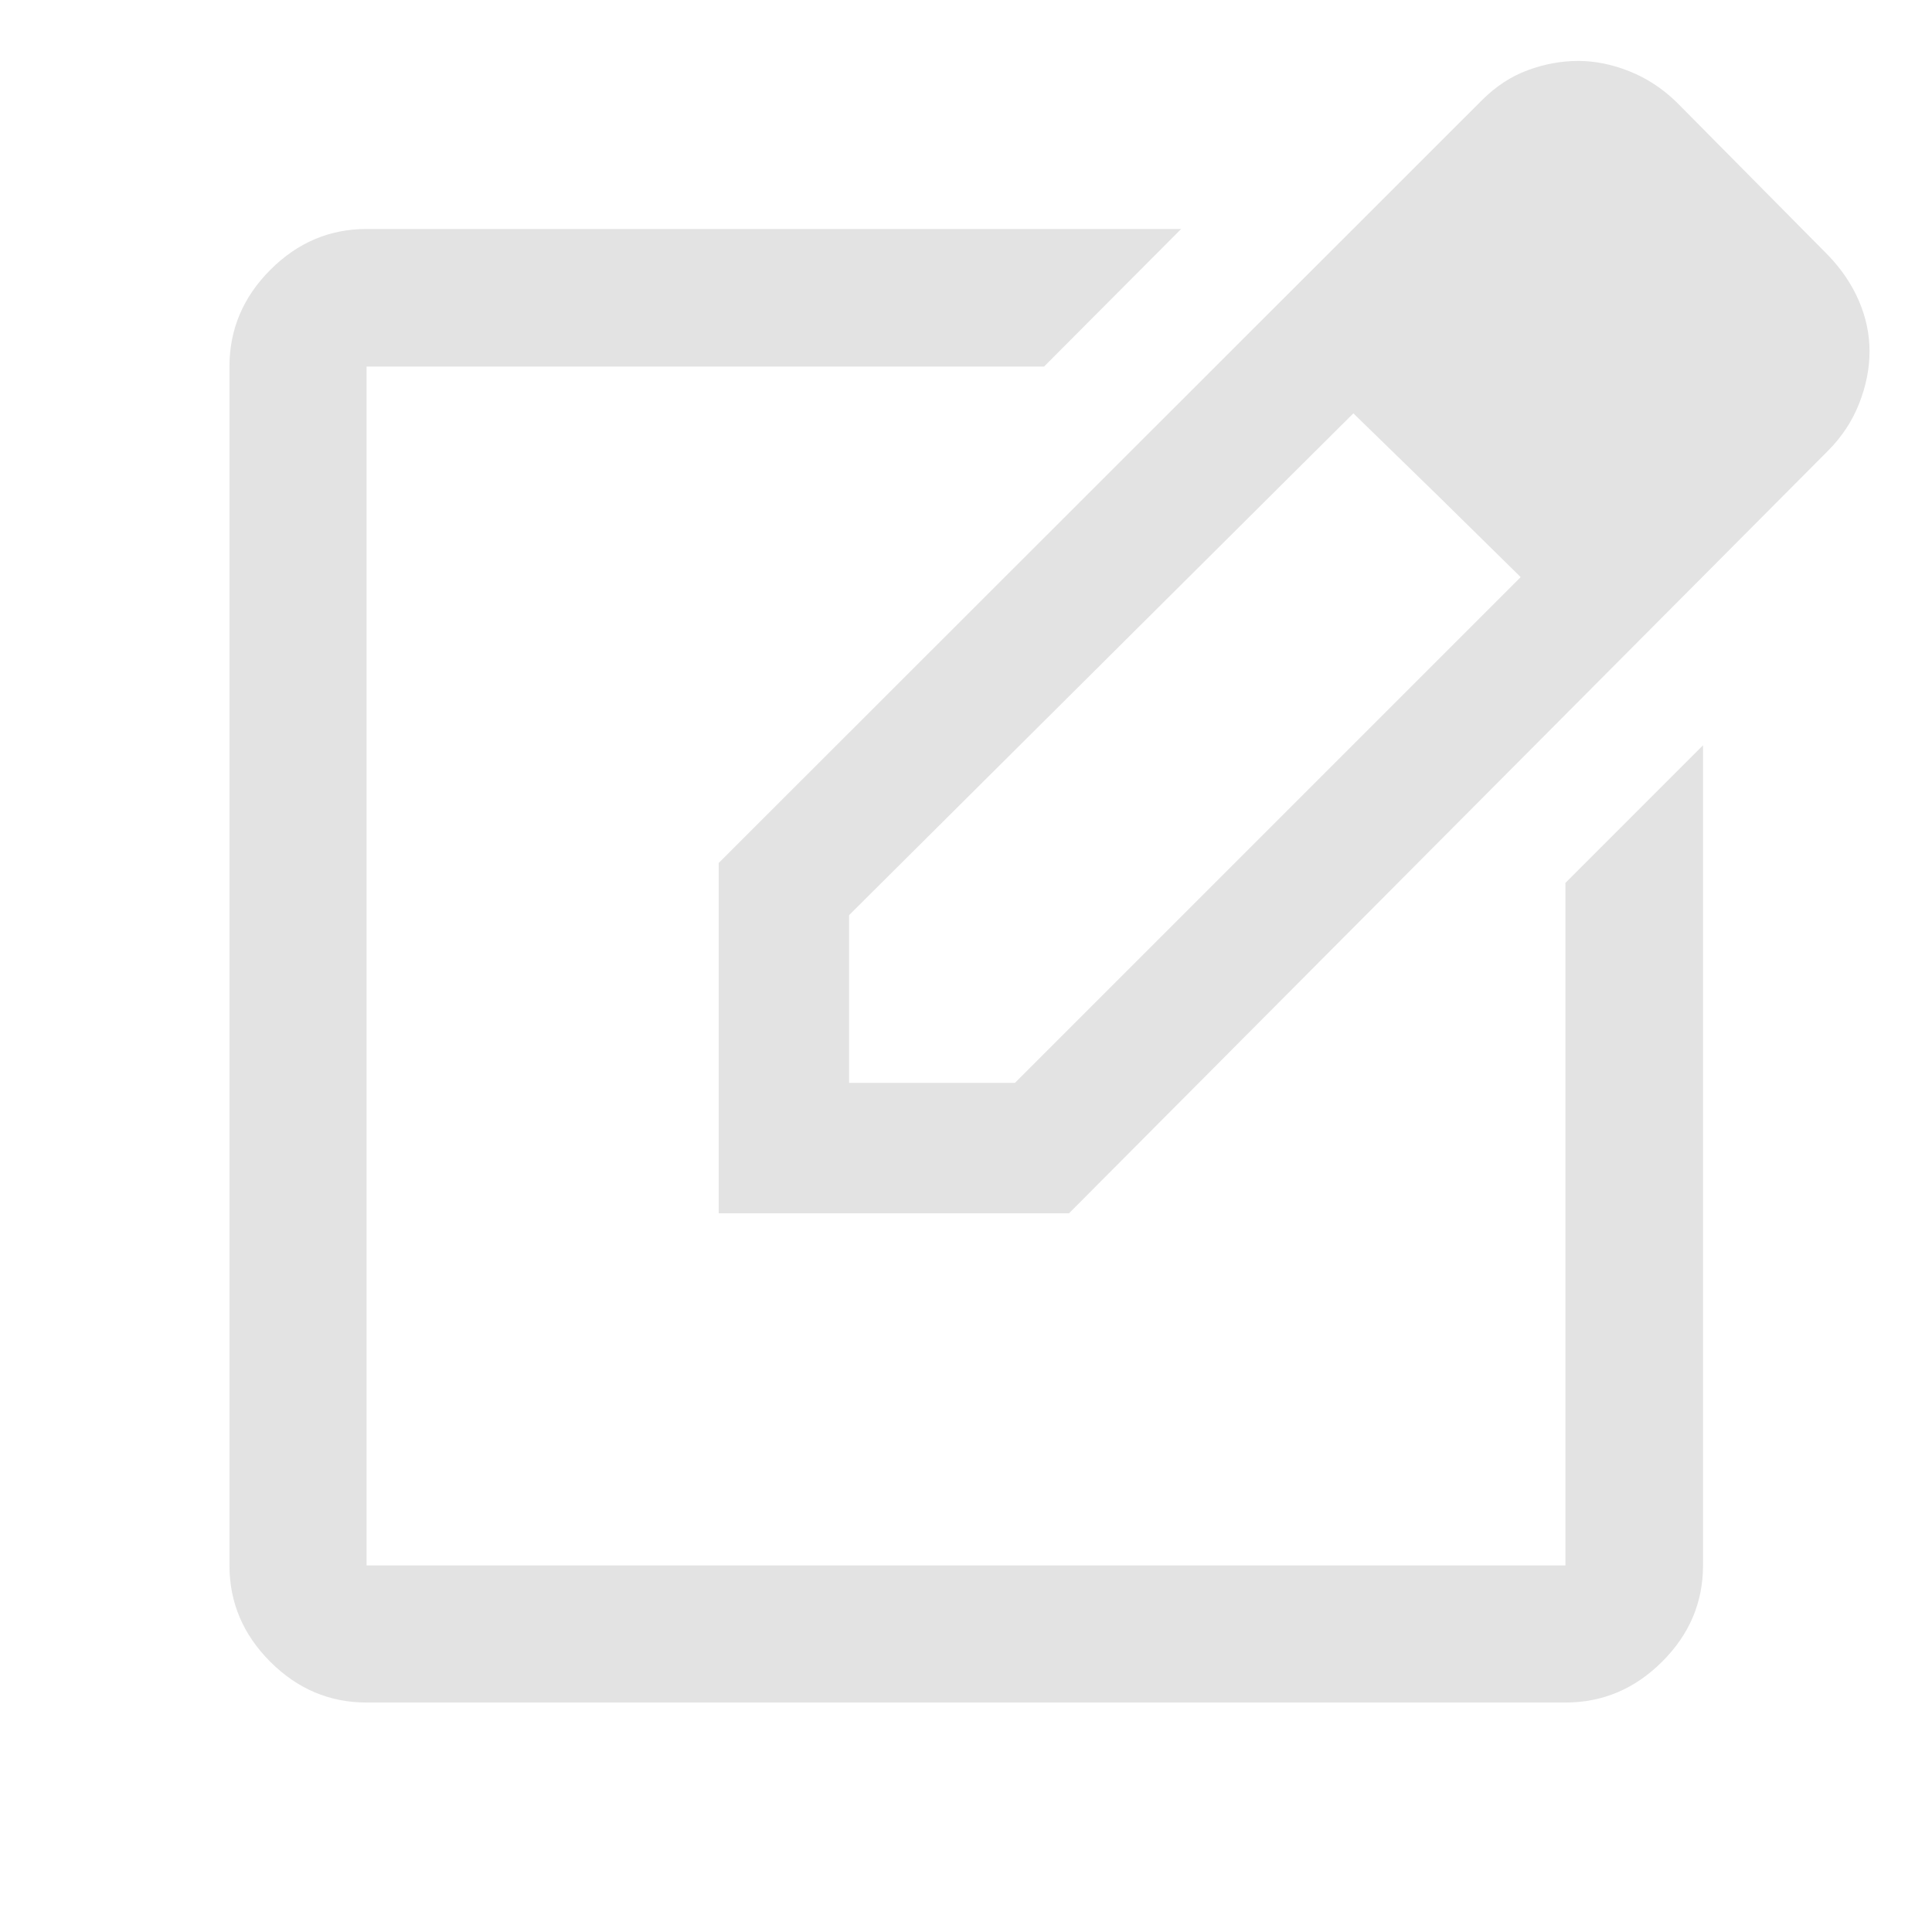
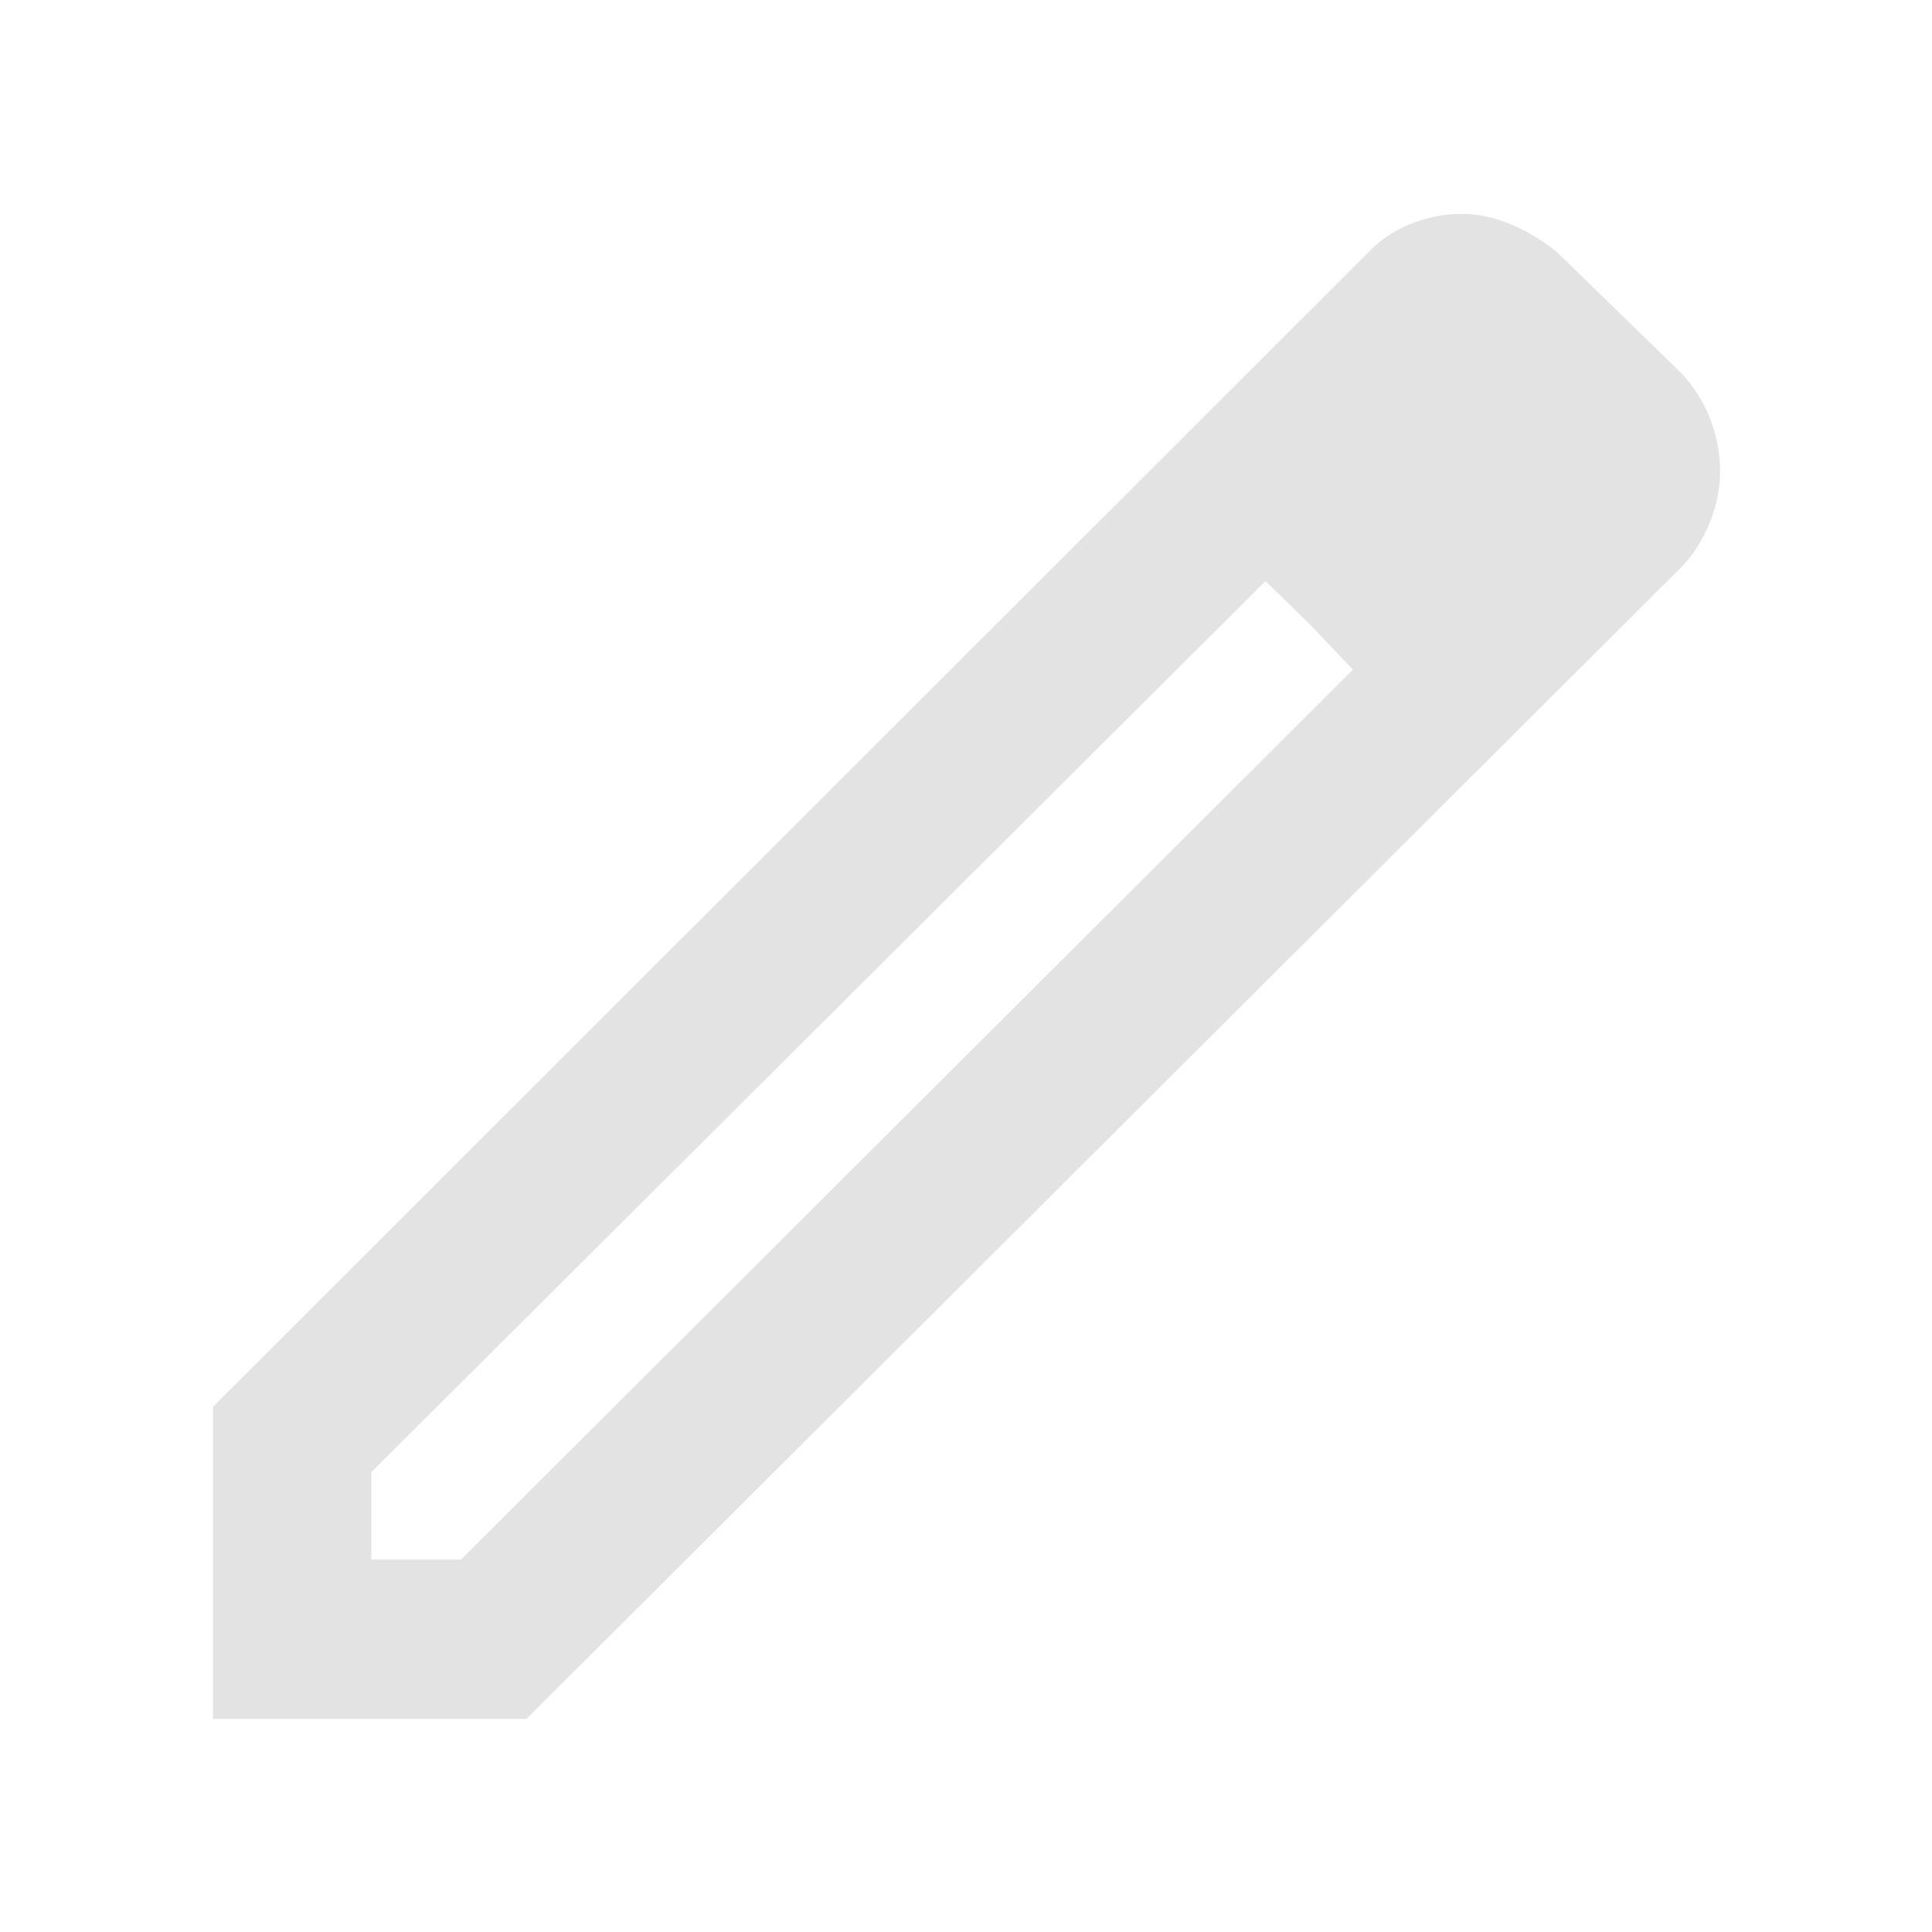
<svg xmlns="http://www.w3.org/2000/svg" height="48px" viewBox="0 -960 960 960" width="48px" fill="#e3e3e3">
-   <path d="M182.15-114.02q-27.6 0-47.86-20.27-20.27-20.26-20.27-47.86v-595.7q0-27.7 20.27-48.03 20.26-20.34 47.86-20.34h404.76l-68.13 68.37H182.15v595.7h595.7V-521.3l68.37-68.37v407.52q0 27.6-20.34 47.86-20.33 20.27-48.03 20.27h-595.7ZM480-480ZM357.13-357.13V-531.2L736.5-910.33q10.2-10.19 22.64-14.79 12.44-4.6 25.12-4.6 12.41 0 25.29 5.1 12.87 5.1 23.43 15.29l75.35 76.11q10.04 10.4 15.33 22.68 5.3 12.28 5.3 25.12 0 12.84-5.18 25.98-5.19 13.15-15.45 23.42L531.2-357.13H357.13Zm508.48-428.11L784-866.61l81.61 81.37Zm-443.7 363.33h82.37l251.33-251.33-41.48-40.8-41.65-40.57-250.57 249.33v83.37Zm292.22-292.13-41.65-40.57 41.65 40.57 41.48 40.8-41.48-40.8Z" />
+   <path d="M184.52-185.09h44.57l443.17-442.17-43.44-44-444.3 442.74v43.43Zm-78.65 79.22V-261l573.87-573.44q8.56-9.13 20.9-14.19 12.33-5.07 25.62-5.07 12.13 0 24.26 5.07 12.13 5.06 22.83 13.63L836-774.04q9.57 10.69 14.13 23.11 4.57 12.41 4.57 25.1 0 12.7-5.07 25.33-5.06 12.63-13.63 21.76L261.57-105.87h-155.7Zm664.09-620.96-41.57-42.13 41.57 42.13Zm-119.14 77.01-22-21.44 43.44 44-21.44-22.56Z" />
</svg>
